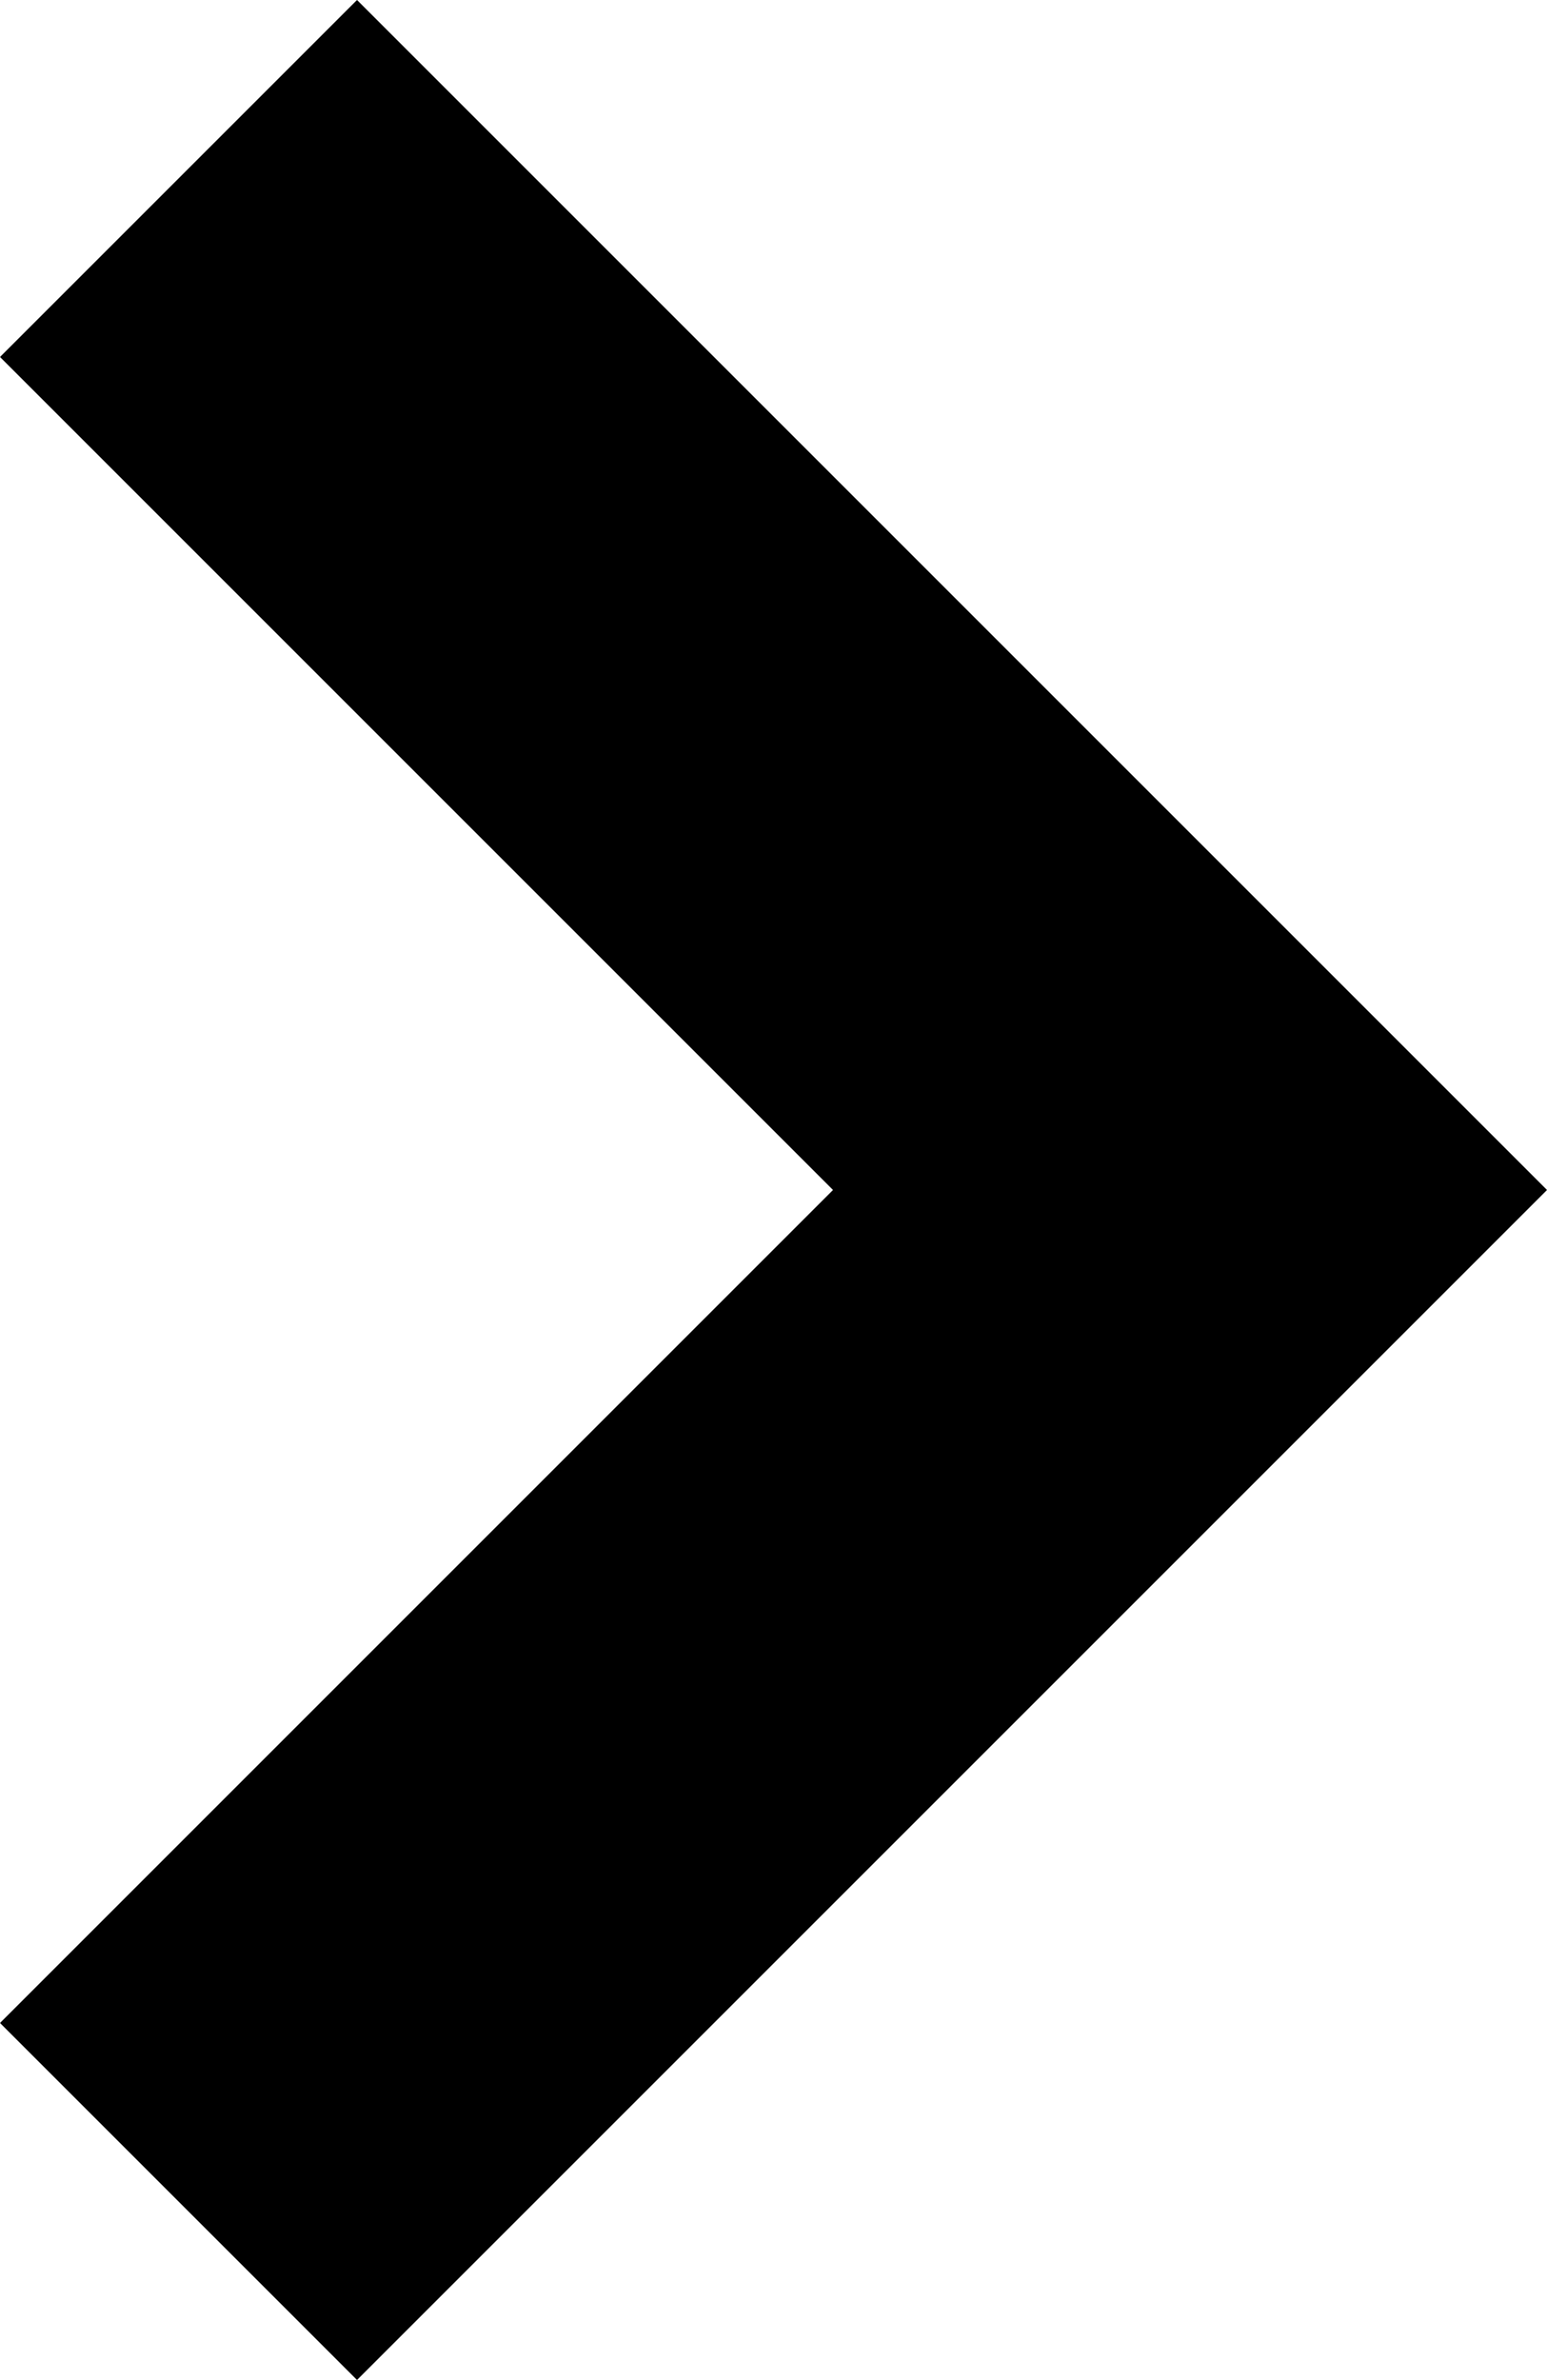
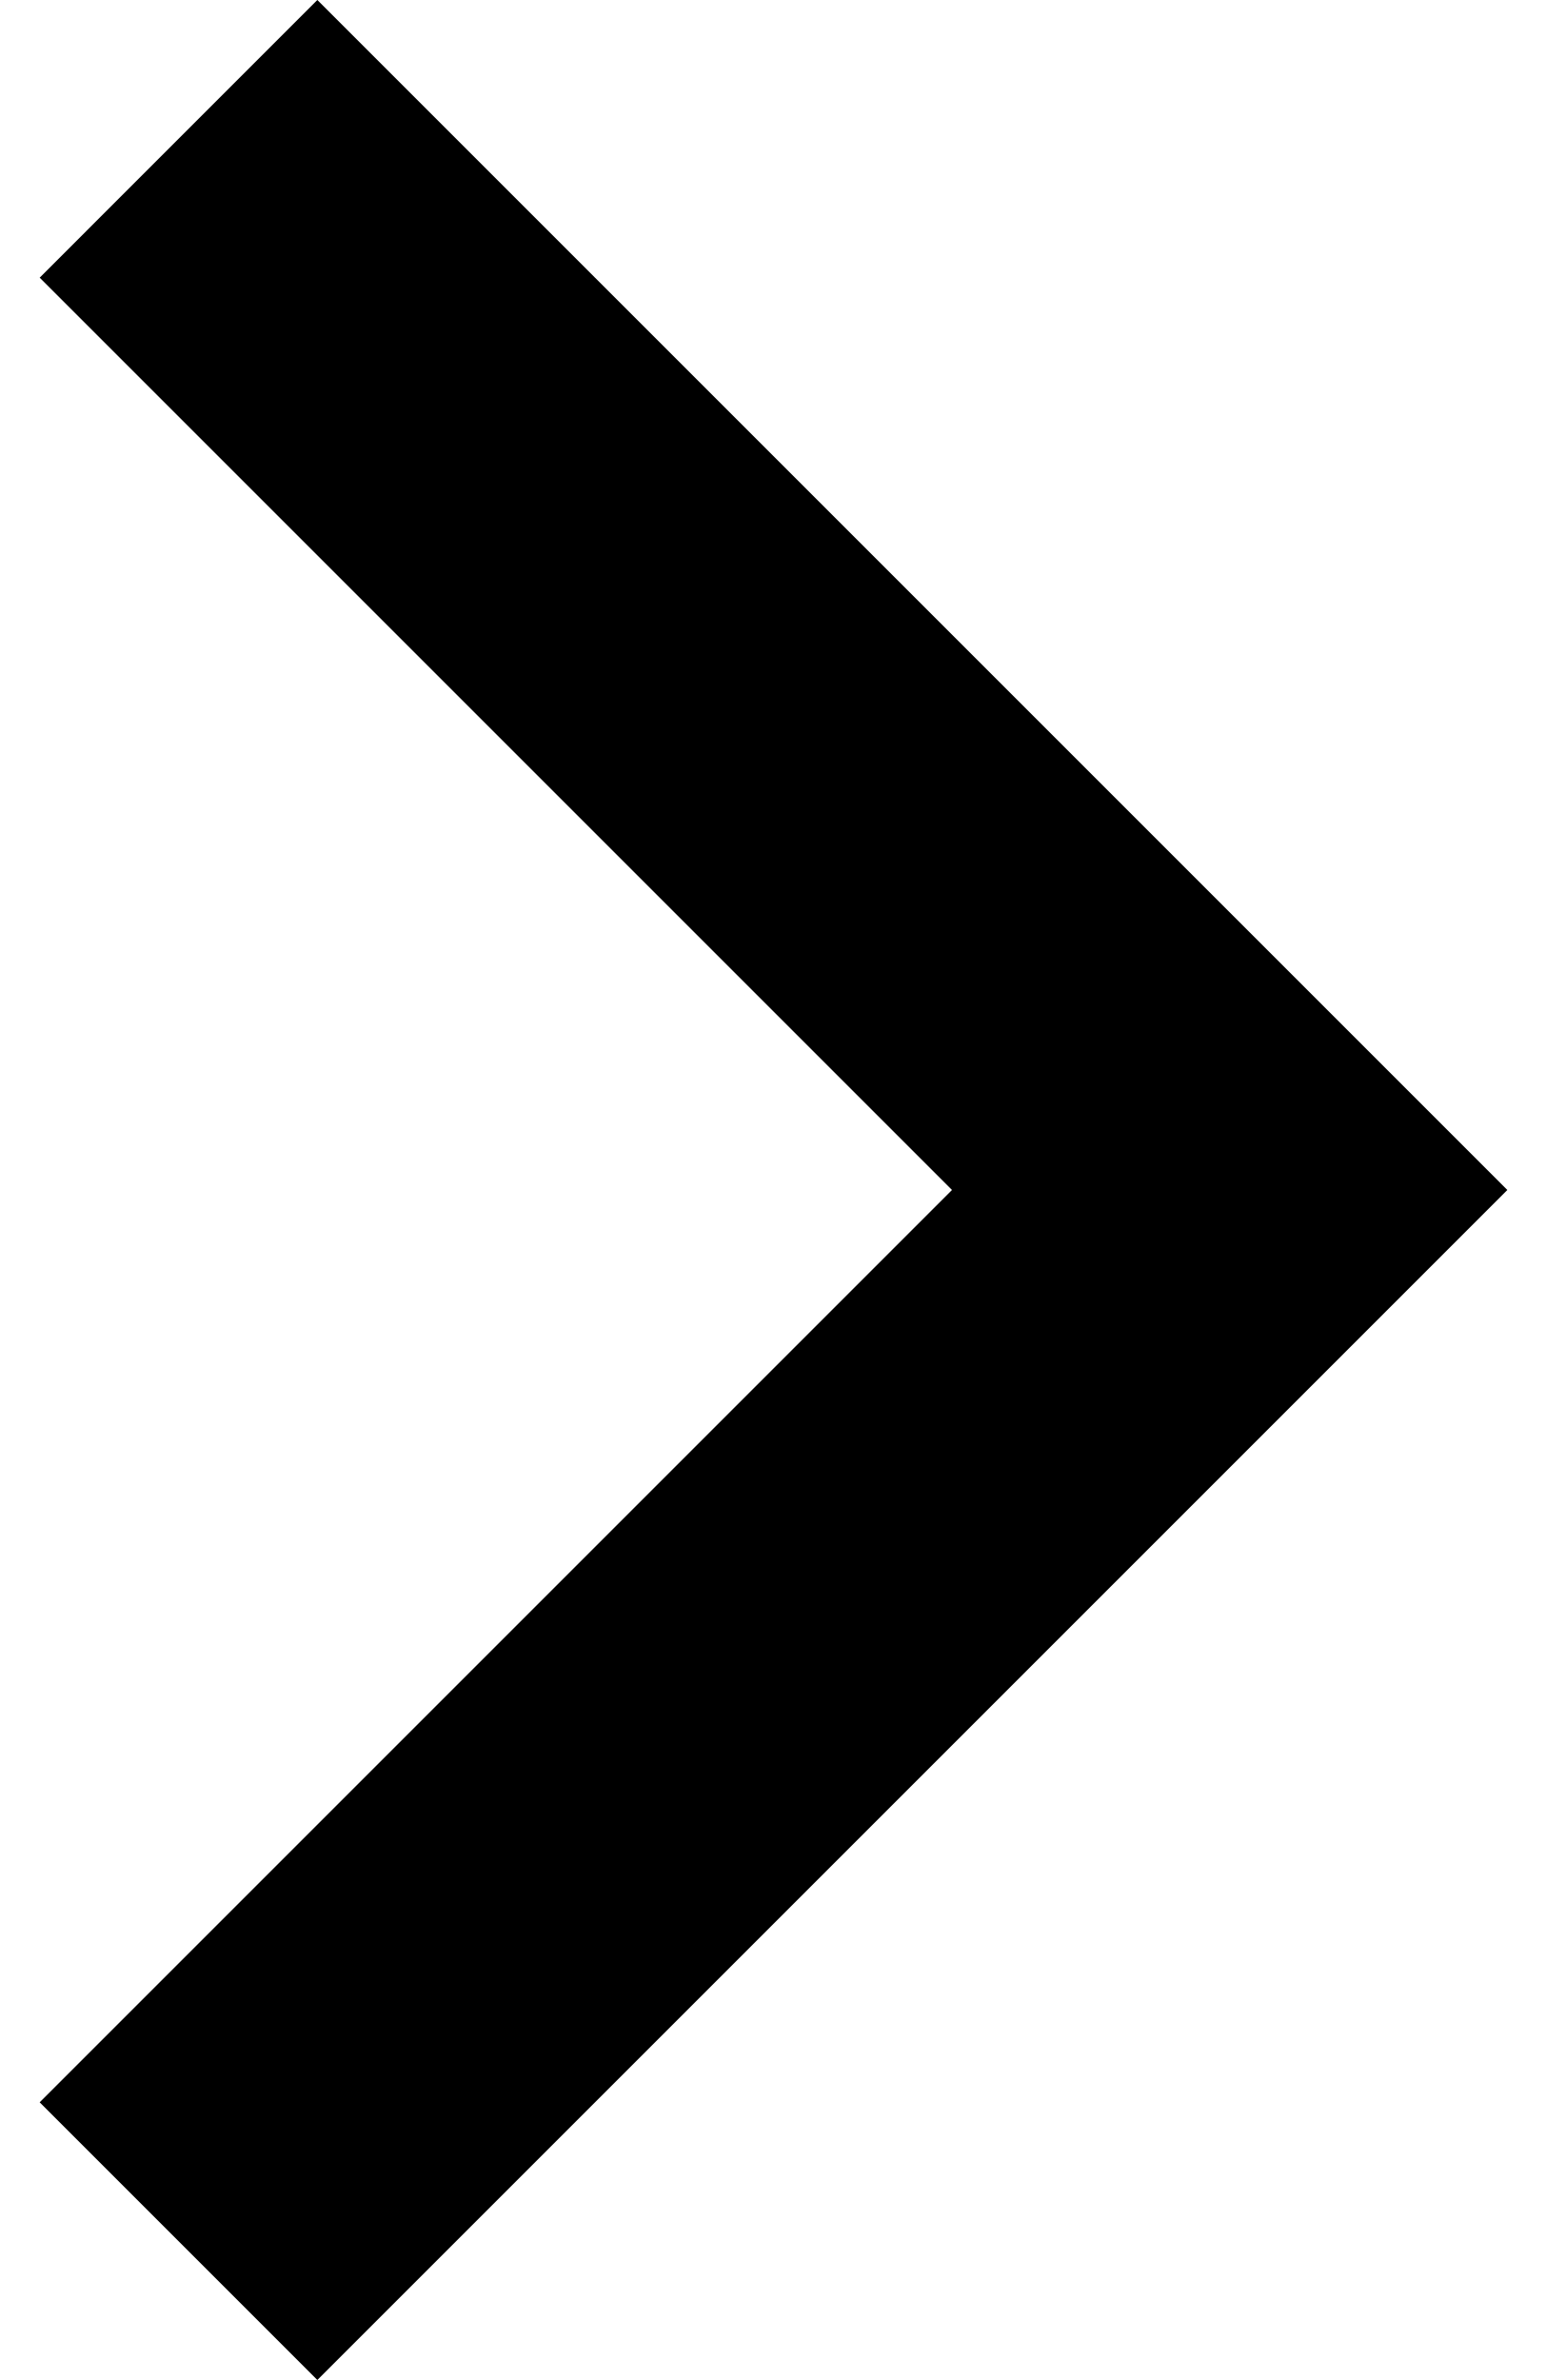
- <svg xmlns="http://www.w3.org/2000/svg" version="1.1" id="Layer_1" x="0px" y="0px" viewBox="42 -202 19.5 30" style="enable-background:new 42 -202 19.5 30;" xml:space="preserve">
-   <polygon points="61.5,-187 46.5,-202 42,-197.5 52.5,-187 42,-176.5 46.5,-172 " />
+ <svg xmlns="http://www.w3.org/2000/svg" version="1.1" id="Layer_1" x="0px" y="0px" viewBox="-39 -6.5 19.5 30" style="enable-background:new -39 -6.5 19.5 30;" xml:space="preserve">
+   <polygon points="-35,-6.5 -38.5,-3 -27,8.5 -38.5,20 -35,23.5 -20,8.5 " />
</svg>
